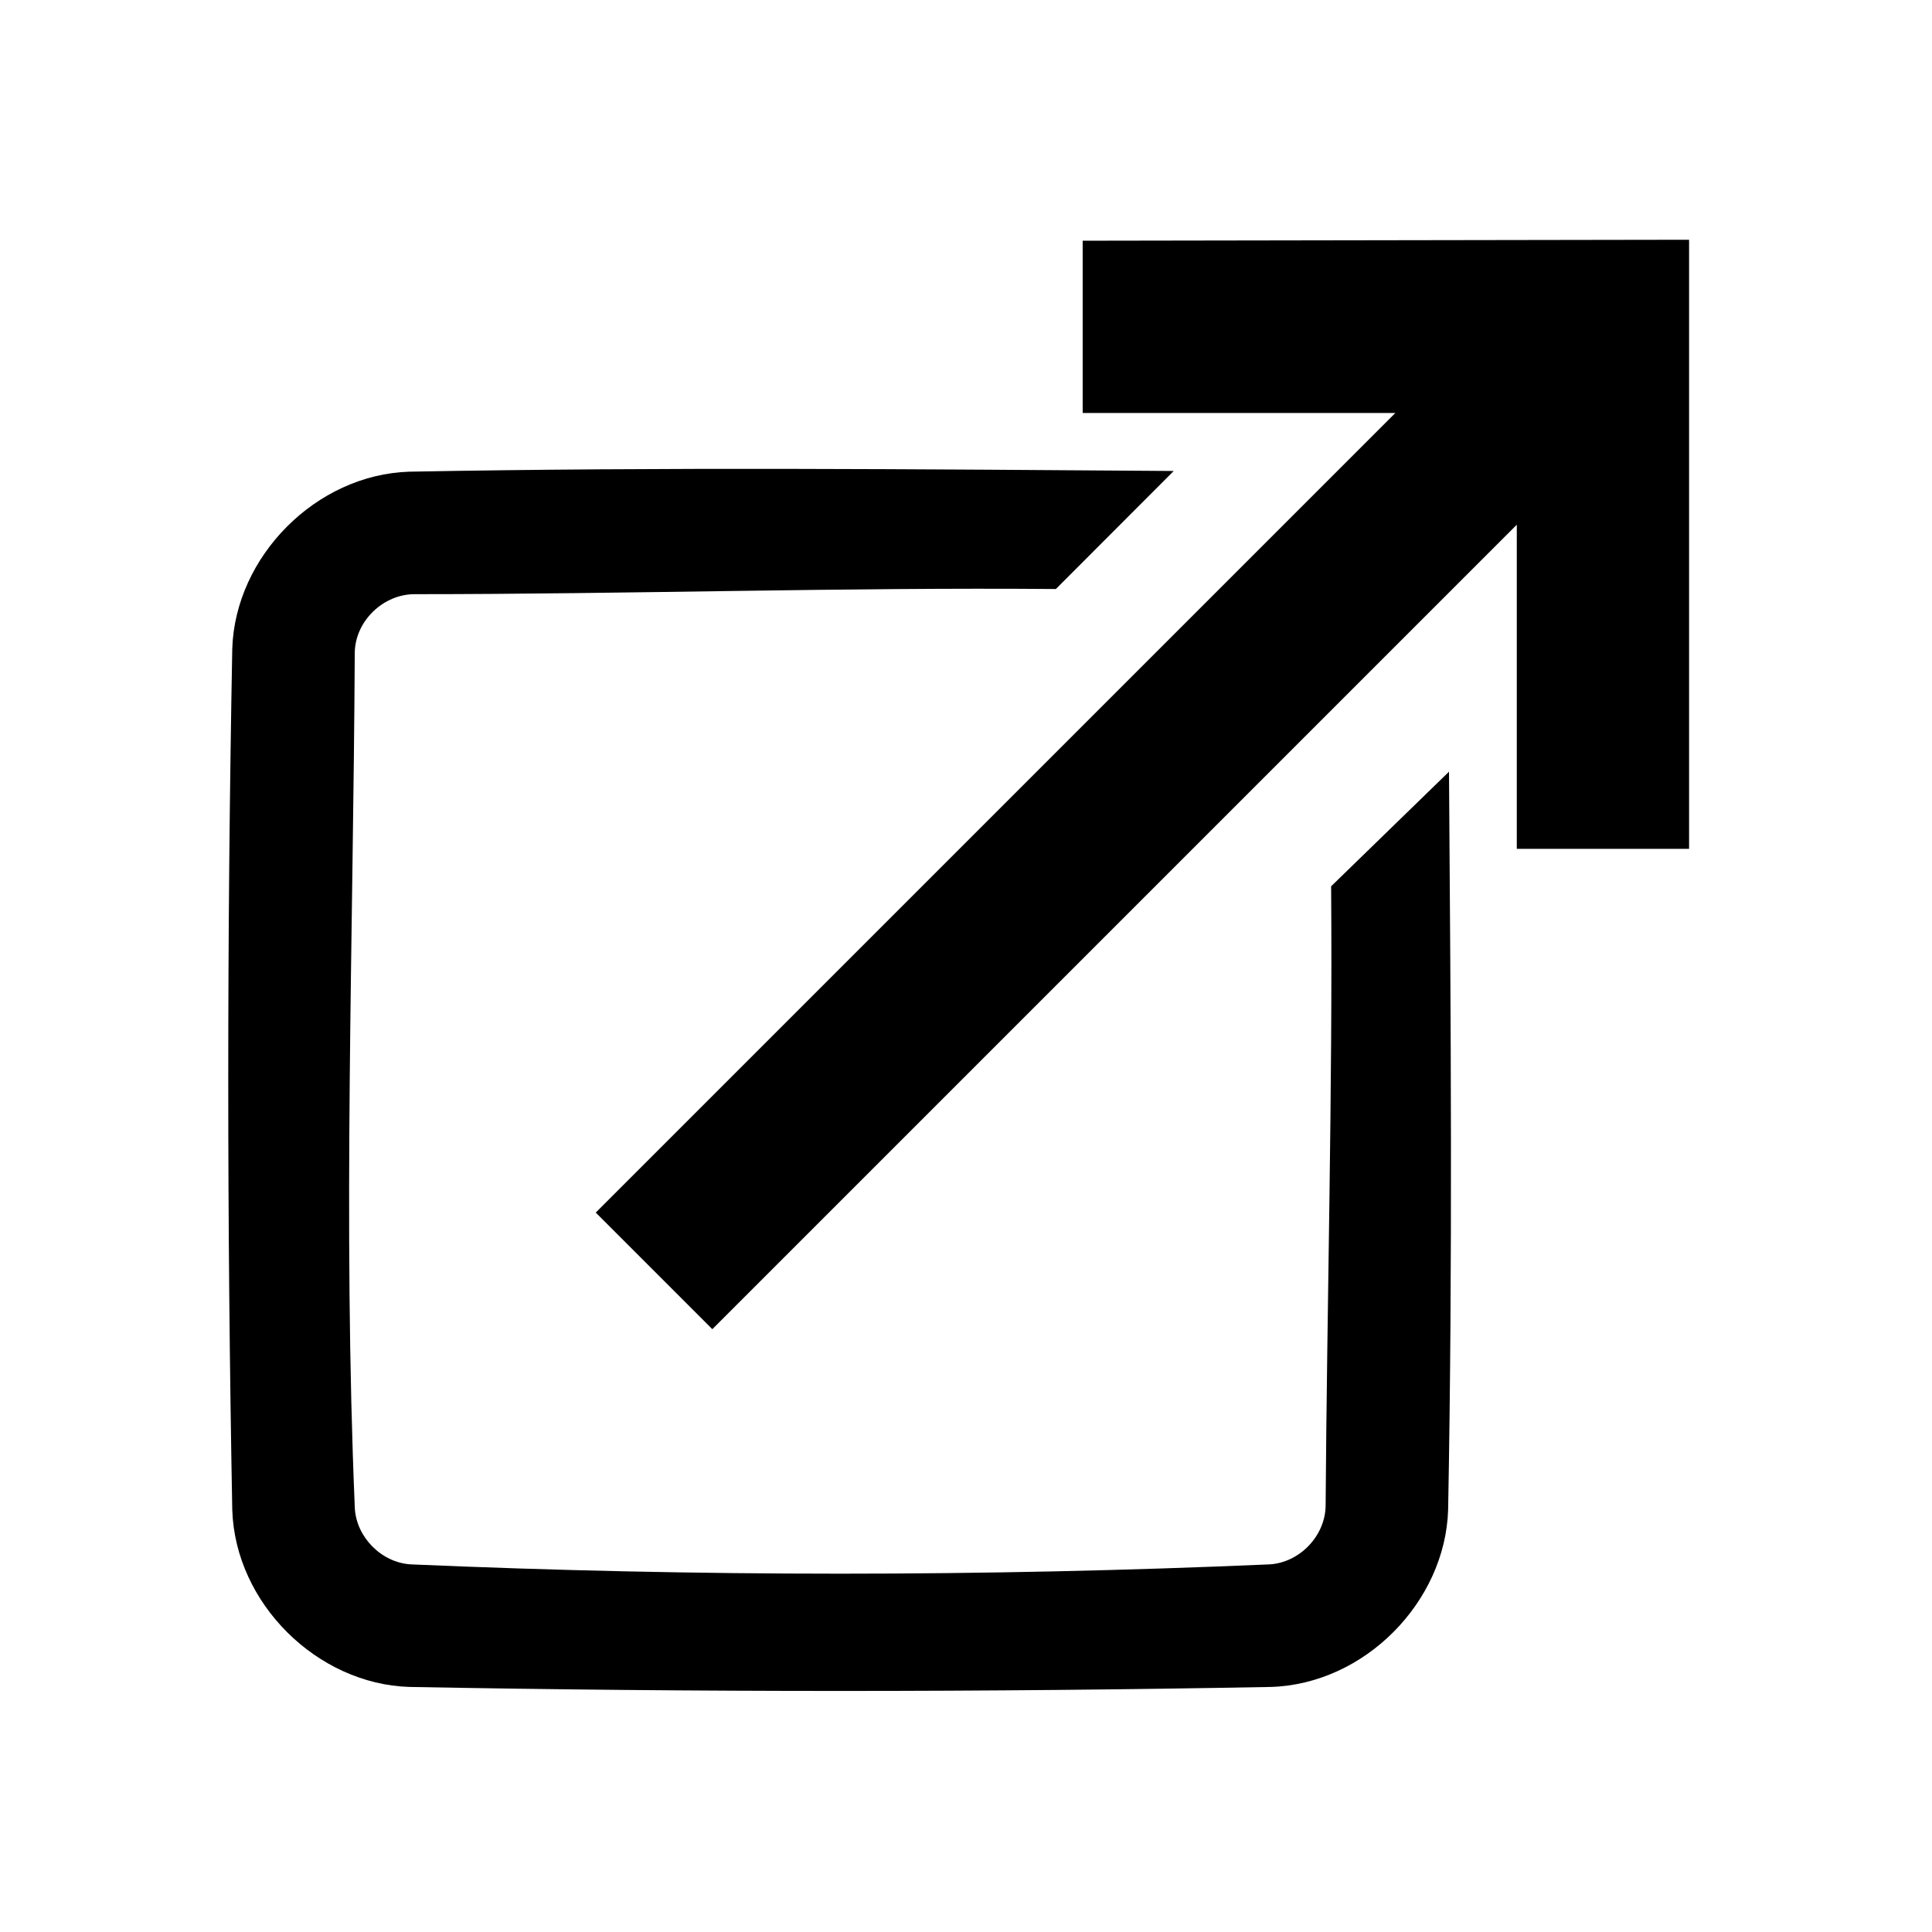
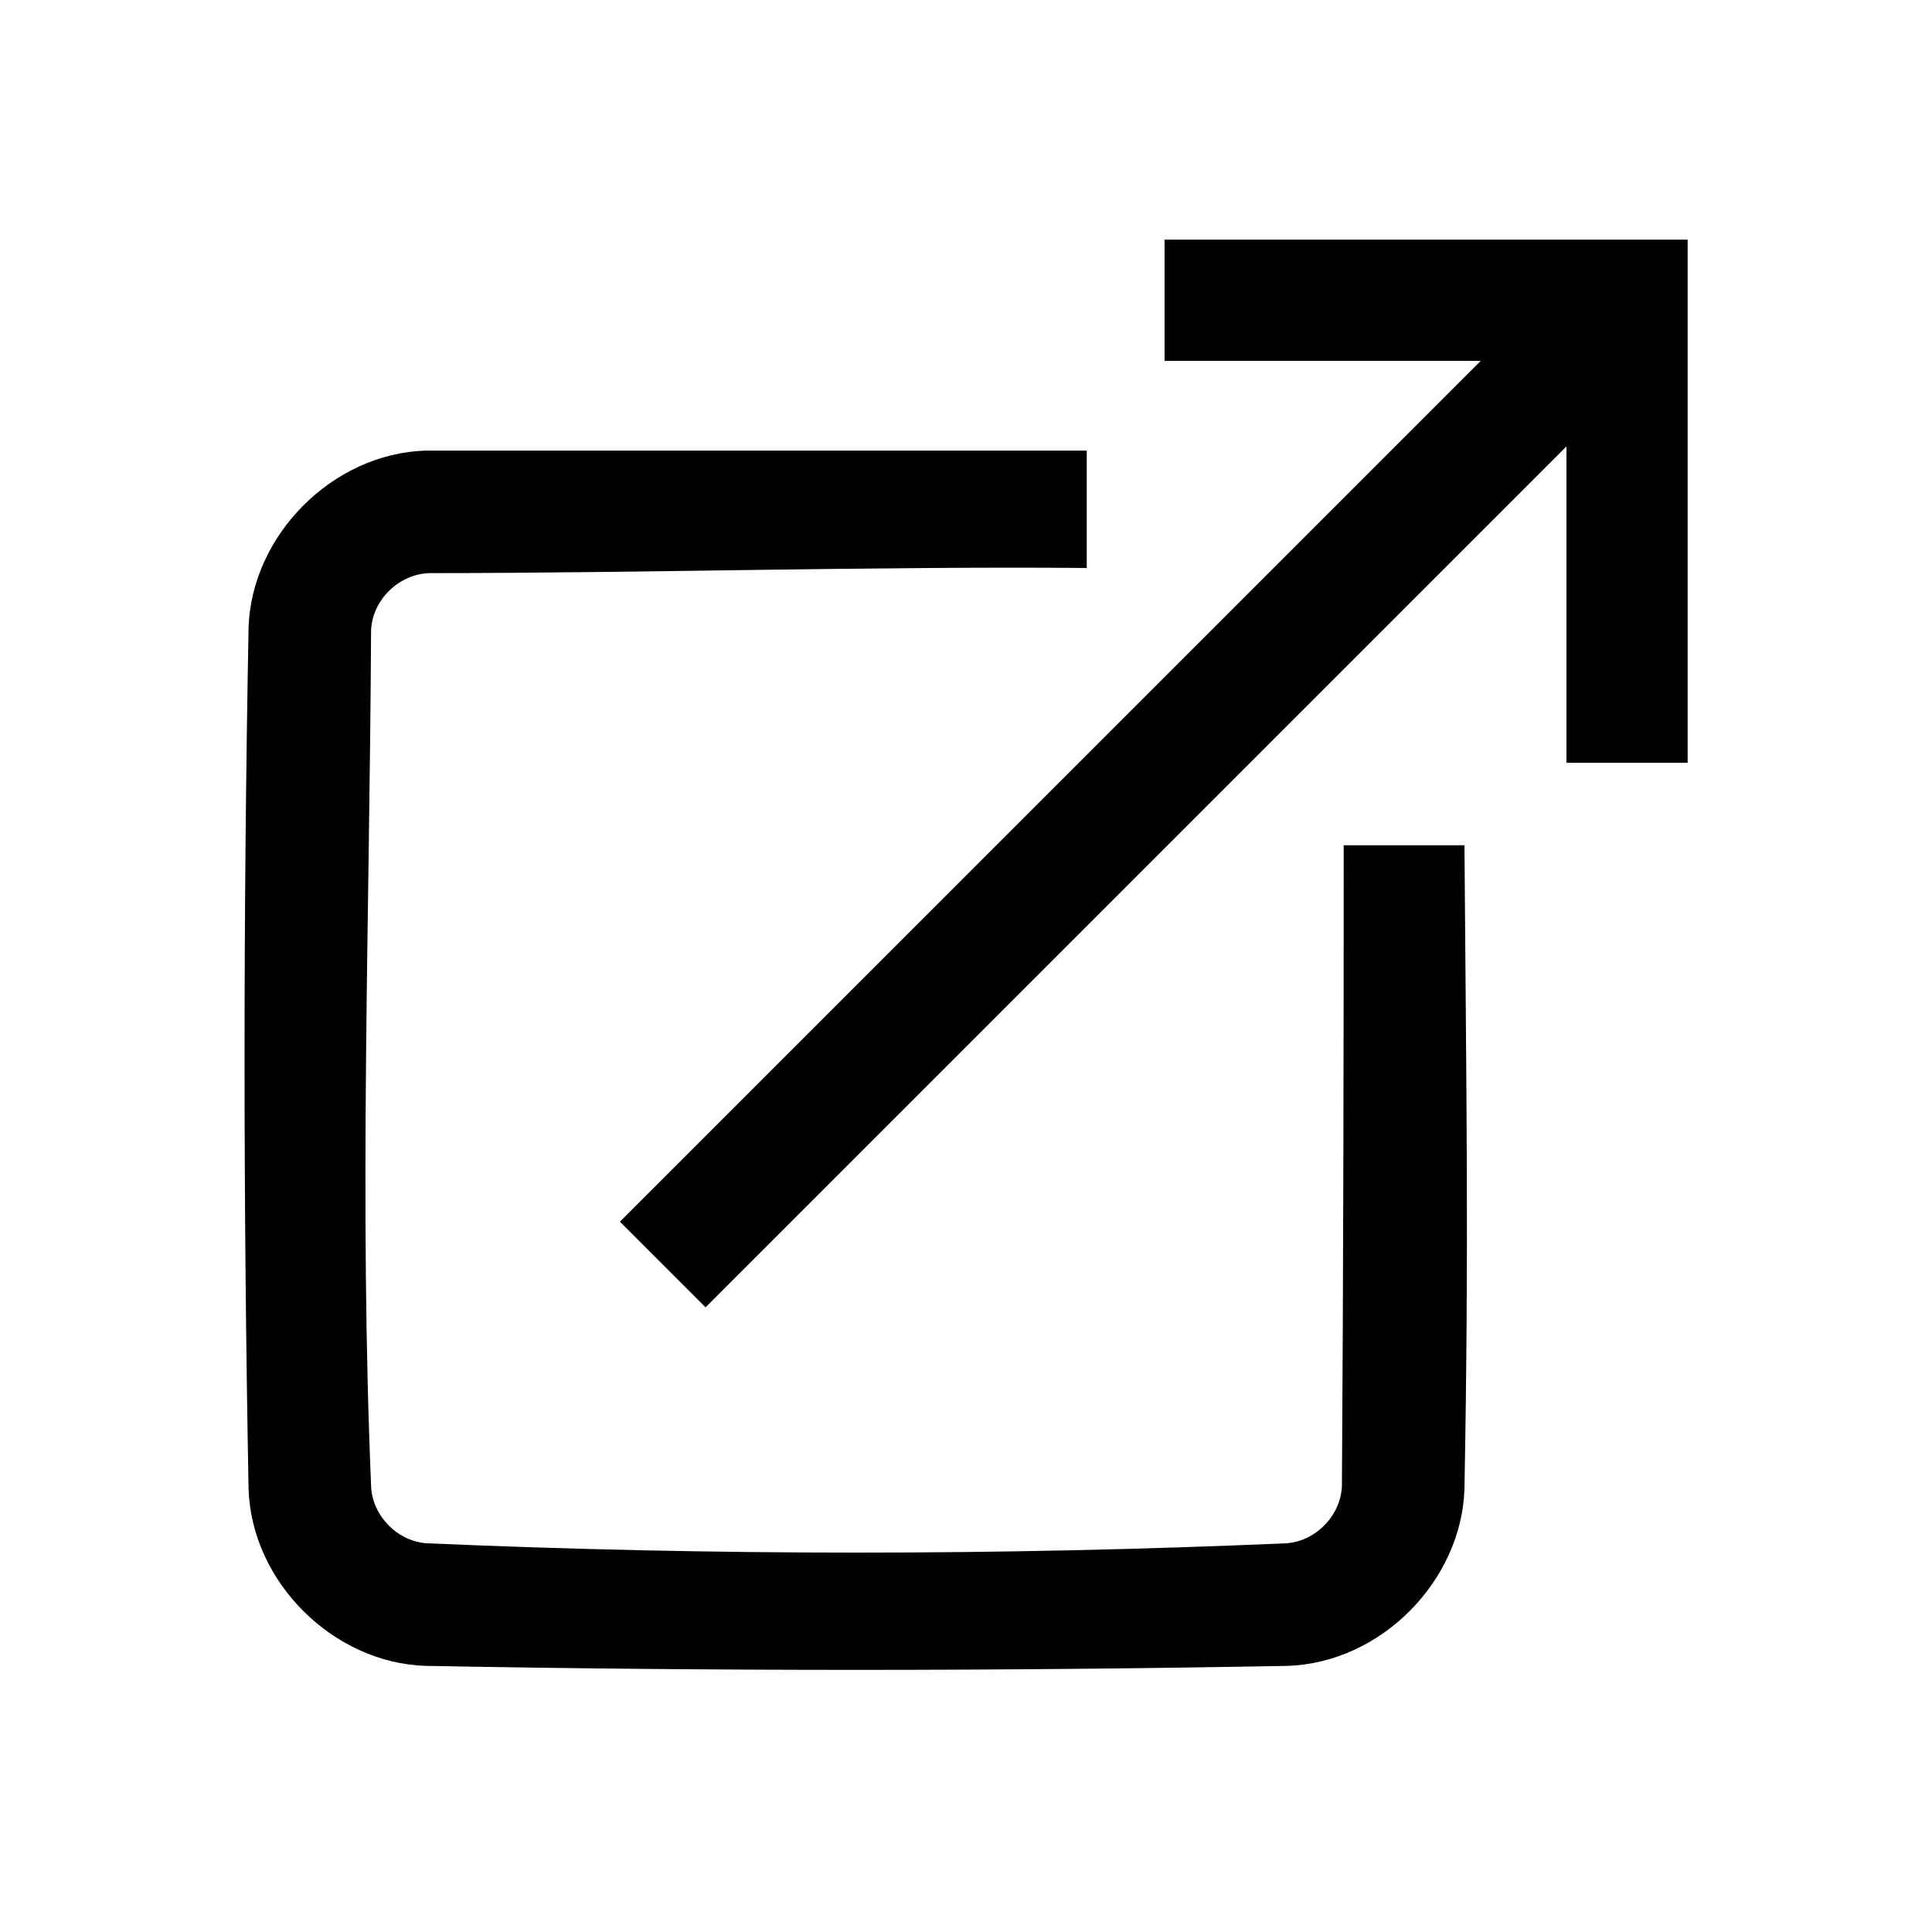
<svg xmlns="http://www.w3.org/2000/svg" width="100%" height="100%" viewBox="0 0 64 64" version="1.1" xml:space="preserve" style="fill-rule:evenodd;clip-rule:evenodd;stroke-linejoin:round;stroke-miterlimit:1.414;">
  <g id="external-link">
-     <path d="M48,25.563c0.059,8.151 0.123,16.303 -0.029,24.452c-0.094,3.055 -2.768,5.771 -5.866,5.867c-9.513,0.177 -19.031,0.177 -28.545,0c-3.054,-0.095 -5.77,-2.769 -5.866,-5.867c-0.177,-9.506 -0.177,-19.017 0,-28.523c0.094,-3.053 2.77,-5.771 5.866,-5.867c8.439,-0.157 16.881,-0.082 25.321,-0.023l-3.904,3.91c-7.082,-0.058 -14.171,0.171 -21.255,0.171c-1.029,0.006 -1.951,0.888 -1.97,1.931c-0.048,9.45 -0.397,18.909 0.002,28.351c0.054,0.957 0.884,1.802 1.859,1.857c9.471,0.411 18.969,0.411 28.44,0c0.986,-0.055 1.842,-0.93 1.86,-1.933c0.046,-6.841 0.234,-13.688 0.182,-20.529l3.905,-3.797Z" style="fill-rule:nonzero;" />
-     <path d="M35.865,7.974l20.088,-0.032l0,20.177l-5.707,0l0,-10.737l-26.649,26.649l-3.862,-3.863l26.488,-26.488l-10.358,0l0,-5.706Z" />
+     <path d="M48.512,28c0.058,8.151 0.151,13.168 0,21.318c-0.095,3.054 -2.769,5.77 -5.867,5.866c-9.513,0.177 -19.031,0.177 -28.544,0c-3.055,-0.094 -5.771,-2.769 -5.867,-5.866c-0.177,-9.507 -0.177,-19.018 0,-28.524c0.095,-3.053 2.77,-5.771 5.867,-5.867c8.438,0 13.459,0 21.899,0l0,3.888c-7.082,-0.059 -14.654,0.17 -21.737,0.17c-1.03,0.007 -1.951,0.889 -1.971,1.932c-0.047,9.45 -0.397,18.909 0.003,28.35c0.053,0.958 0.884,1.802 1.858,1.857c9.471,0.411 18.969,0.411 28.44,0c0.986,-0.055 1.842,-0.93 1.86,-1.932c0.047,-6.842 0.059,-14.321 0.059,-21.192l4,0Z" style="fill-rule:nonzero;" />
+     <path d="M49.063,11.948l-10.485,0l0,-4.006l17.319,0l0,0.002l0.002,0l0,17.319l-4.006,0l0,-10.482l-28.521,28.521l-2.832,-2.832l28.523,-28.522Z" />
+     <path d="M55.897,7.944l0.002,0l0,17.319l-4.006,0l0,-10.482l-28.521,28.521l-2.832,-2.832l28.523,-28.522l-10.485,0l0,-4.006l17.319,0l0,0.002Zm-15.319,1.998l0,0.006l8.485,0l1.414,3.414l-27.108,27.108l0.003,0.004l27.107,-27.107l3.414,1.414l0,8.482l0.006,0l0,-13.319l-0.002,0l0,-0.002l-13.319,0Z" />
  </g>
</svg>
